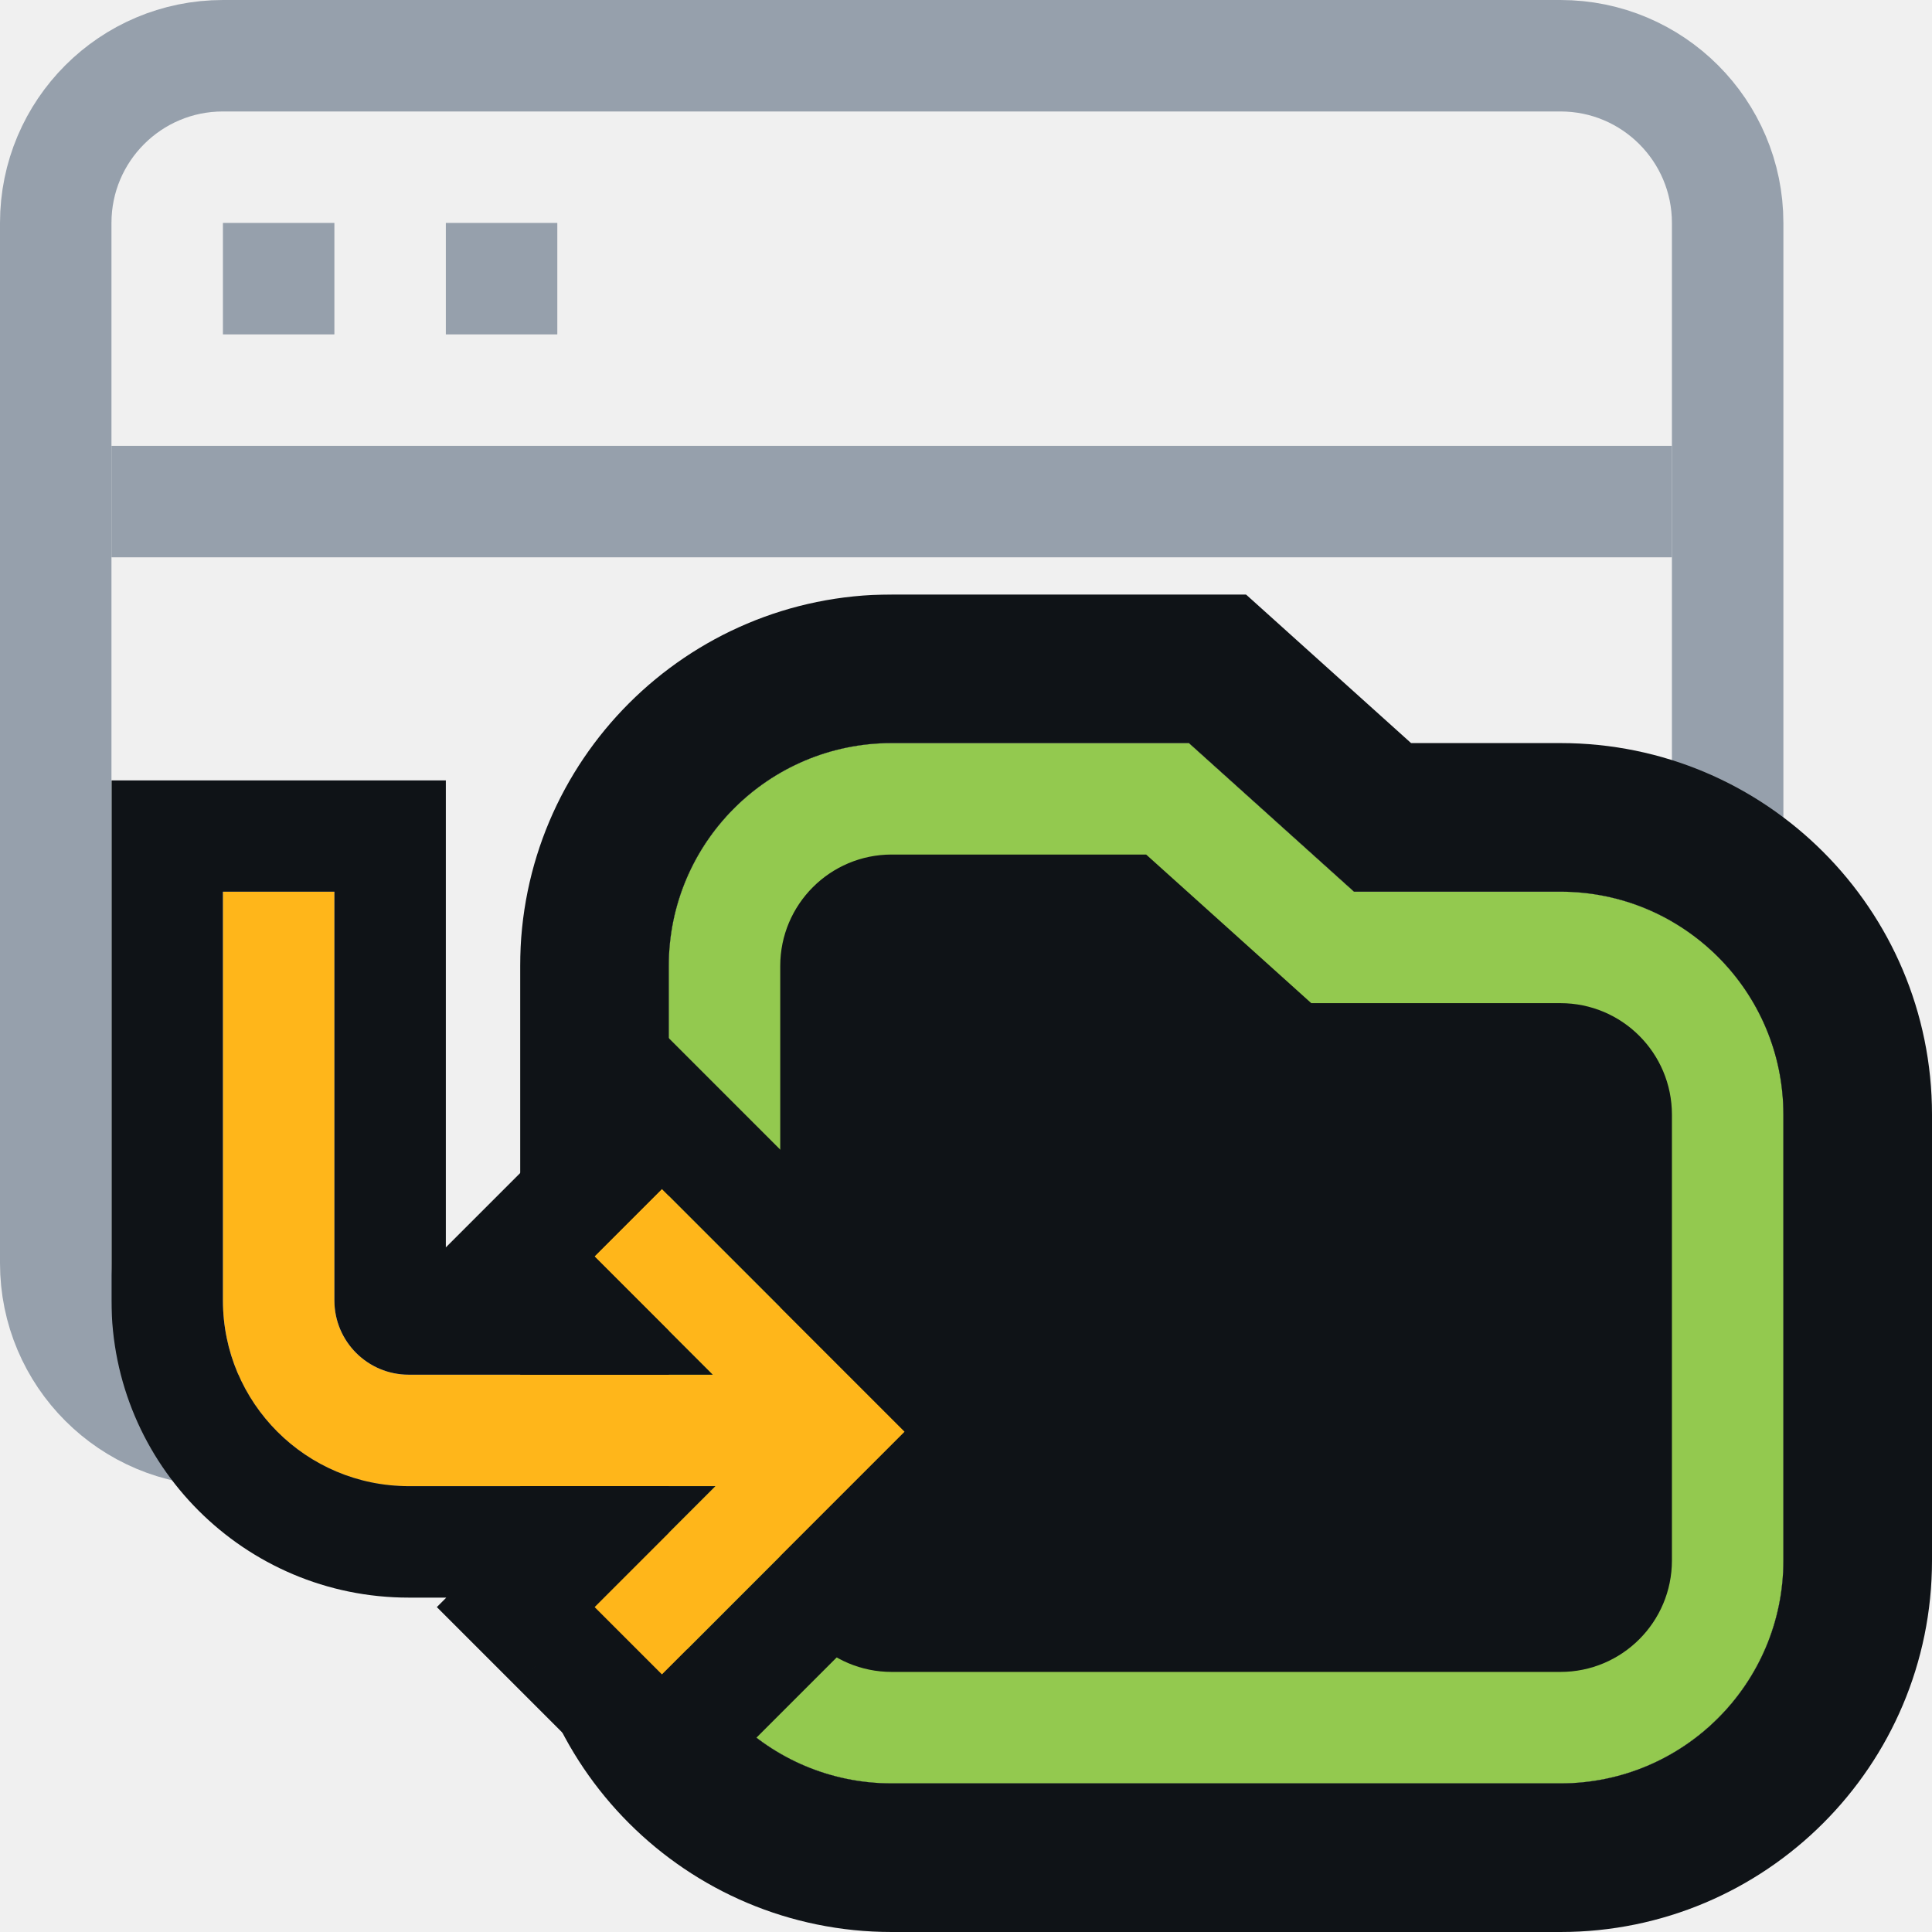
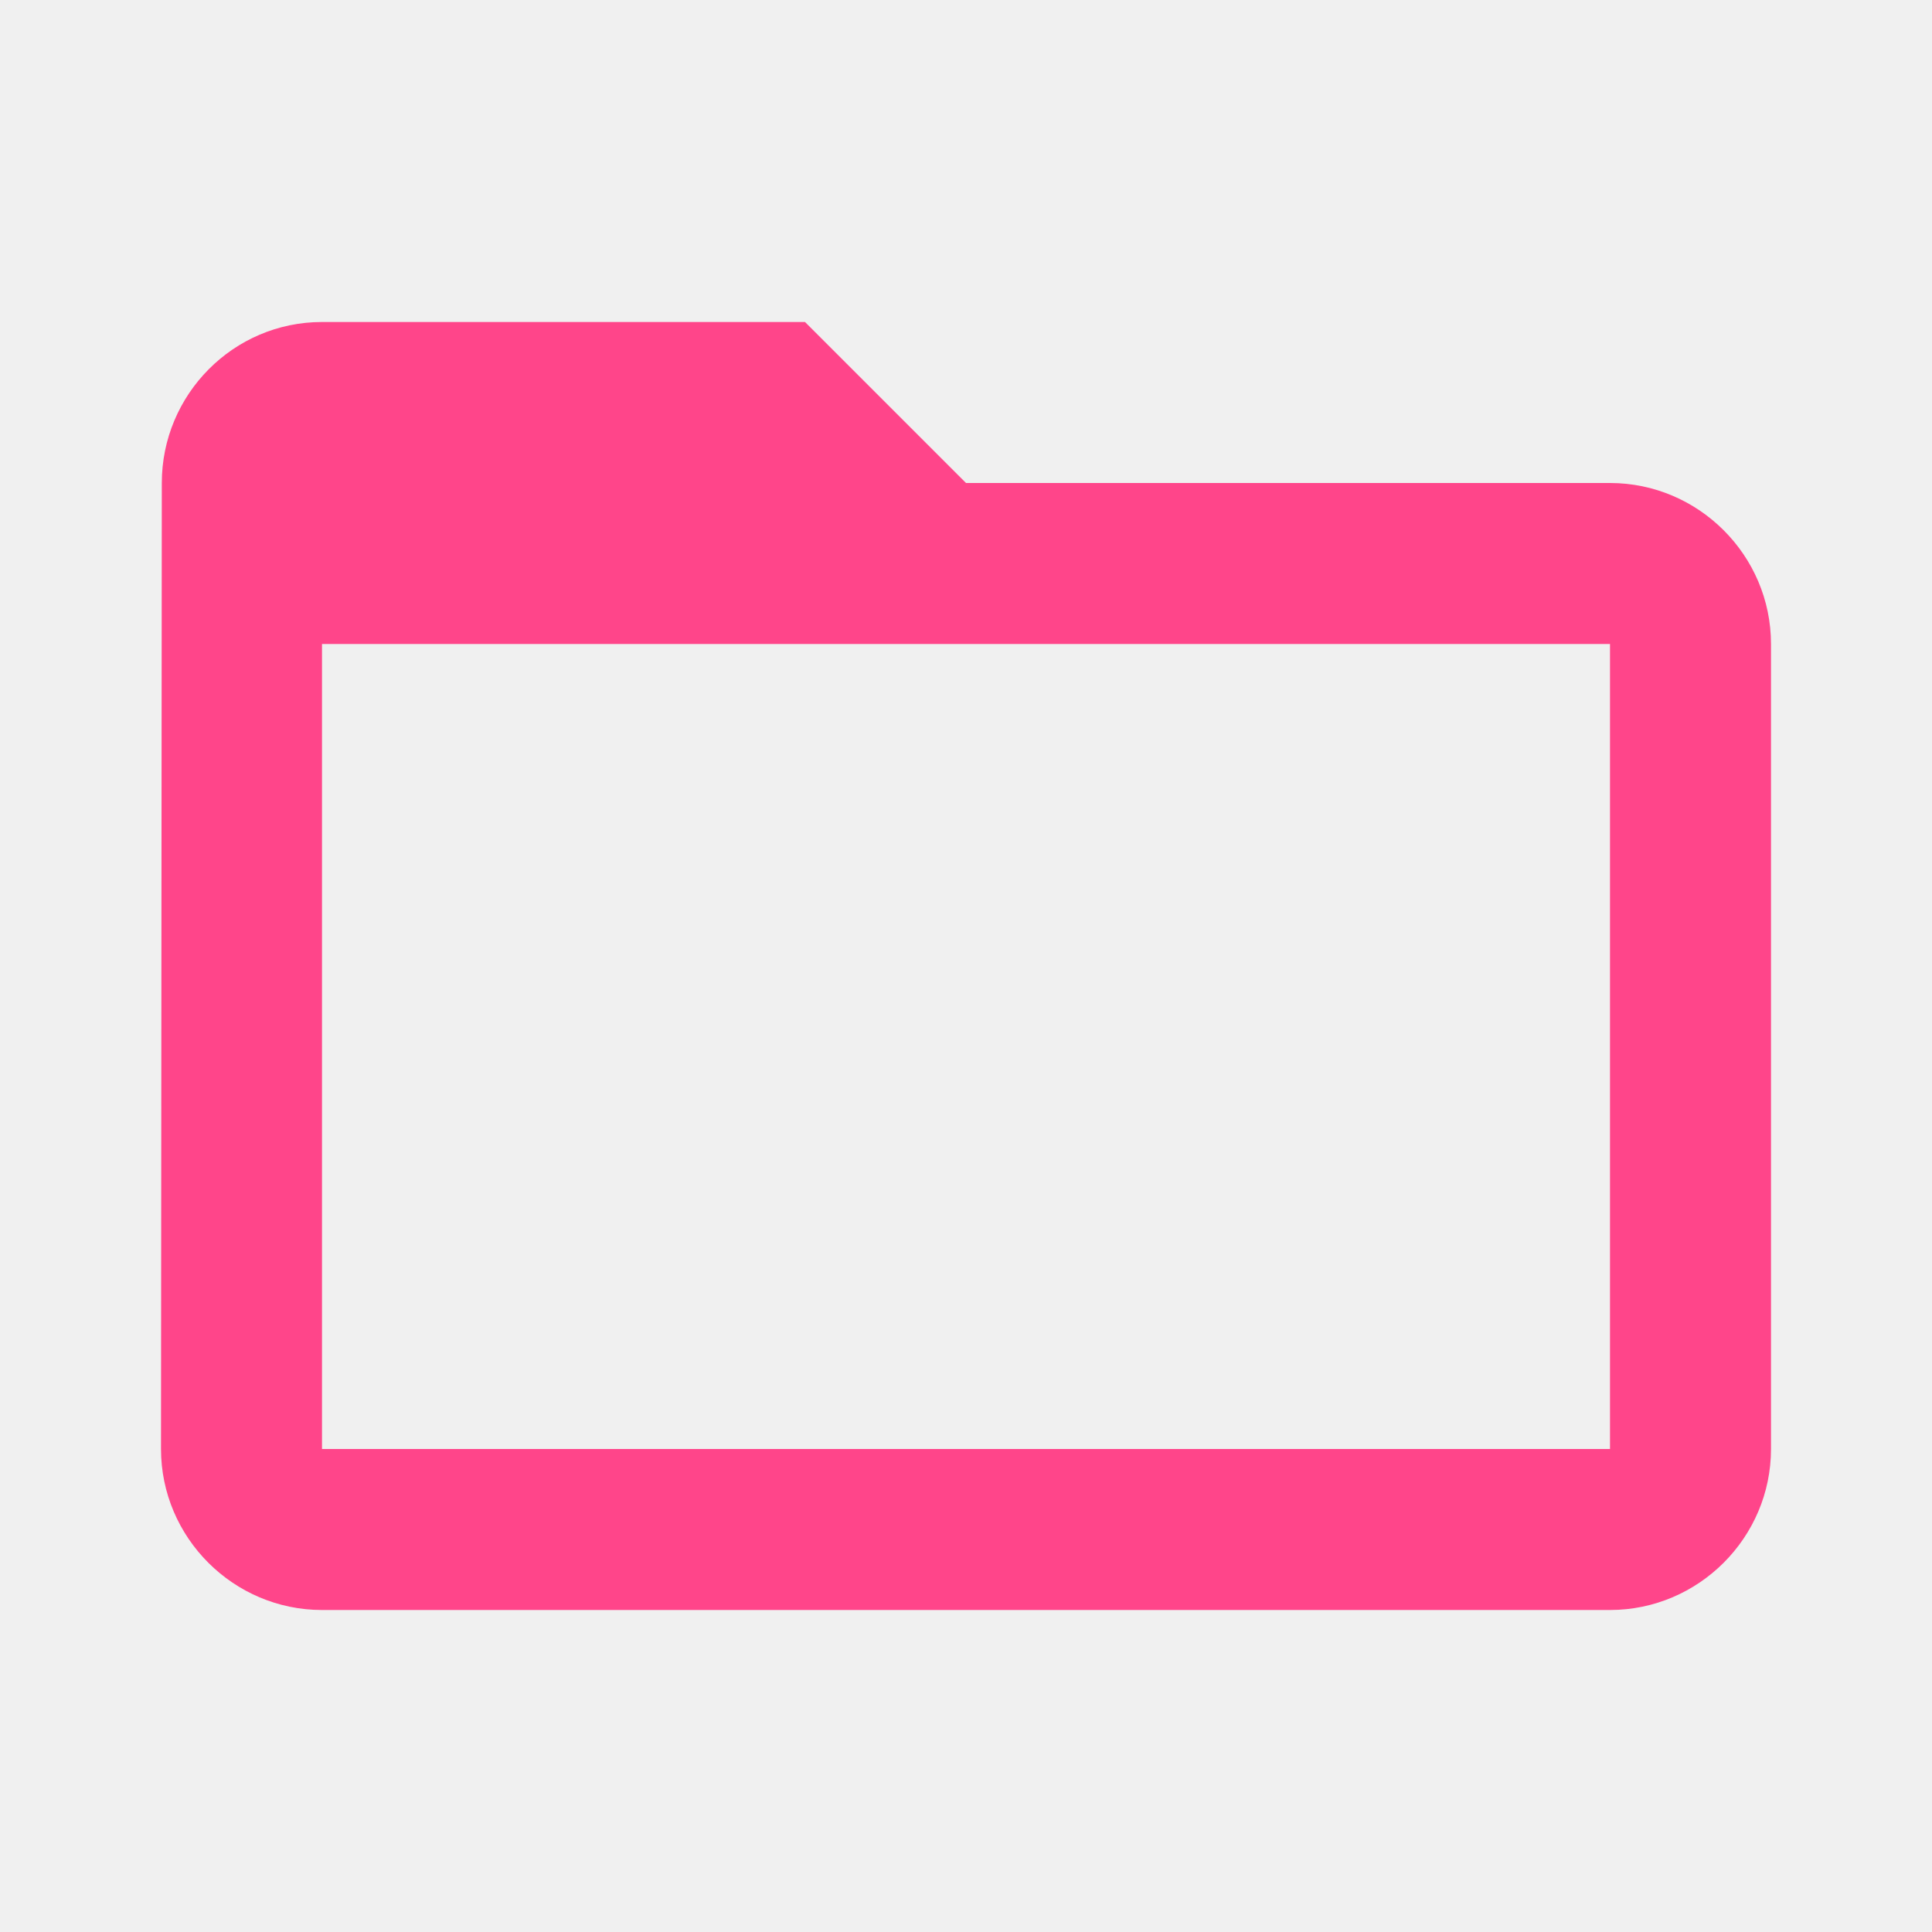
- <svg xmlns="http://www.w3.org/2000/svg" width="52" height="52" viewBox="0 0 52 52" fill="none">
-   <rect x="1.5" y="1.5" width="45" height="37" rx="4.5" stroke="#96A0AC" stroke-width="3" />
-   <rect x="6" y="6" width="3" height="3" fill="#96A0AC" />
-   <rect x="12" y="6" width="3" height="3" fill="#96A0AC" />
-   <rect x="3" y="12" width="42" height="3" fill="#96A0AC" />
-   <mask id="path-5-inside-1_222_3793" fill="white">
-     <path fill-rule="evenodd" clip-rule="evenodd" d="M24 20C20.686 20 18 22.686 18 26V30V39V42C18 45.314 20.686 48 24 48H42C45.314 48 48 45.314 48 42V30C48 26.686 45.314 24 42 24H36.444L32 20H24Z" />
-   </mask>
-   <path fill-rule="evenodd" clip-rule="evenodd" d="M24 20C20.686 20 18 22.686 18 26V30V39V42C18 45.314 20.686 48 24 48H42C45.314 48 48 45.314 48 42V30C48 26.686 45.314 24 42 24H36.444L32 20H24Z" fill="#0F1317" />
-   <path d="M36.444 24L34.438 26.23L35.293 27H36.444V24ZM32 20L34.007 17.77L33.151 17H32V20ZM21 26C21 24.343 22.343 23 24 23V17C19.029 17 15 21.029 15 26H21ZM21 30V26H15V30H21ZM21 39V30H15V39H21ZM21 42V39H15V42H21ZM24 45C22.343 45 21 43.657 21 42H15C15 46.971 19.029 51 24 51V45ZM42 45H24V51H42V45ZM45 42C45 43.657 43.657 45 42 45V51C46.971 51 51 46.971 51 42H45ZM45 30V42H51V30H45ZM42 27C43.657 27 45 28.343 45 30H51C51 25.029 46.971 21 42 21V27ZM36.444 27H42V21H36.444V27ZM29.993 22.23L34.438 26.23L38.451 21.77L34.007 17.77L29.993 22.23ZM24 23H32V17H24V23Z" fill="#93C94F" mask="url(#path-5-inside-1_222_3793)" />
-   <mask id="path-7-outside-2_222_3793" maskUnits="userSpaceOnUse" x="14" y="16" width="38" height="36" fill="black">
-     <rect fill="white" x="14" y="16" width="38" height="36" />
-     <path fill-rule="evenodd" clip-rule="evenodd" d="M24 20C20.686 20 18 22.686 18 26V30V39V42C18 45.314 20.686 48 24 48H42C45.314 48 48 45.314 48 42V30C48 26.686 45.314 24 42 24H36.444L32 20H24Z" />
-   </mask>
-   <path d="M36.444 24L33.769 26.973L34.91 28H36.444V24ZM32 20L34.676 17.027L33.535 16H32V20ZM22 26C22 24.895 22.895 24 24 24V16C18.477 16 14 20.477 14 26H22ZM22 30V26H14V30H22ZM22 39V30H14V39H22ZM22 42V39H14V42H22ZM24 44C22.895 44 22 43.105 22 42H14C14 47.523 18.477 52 24 52V44ZM42 44H24V52H42V44ZM44 42C44 43.105 43.105 44 42 44V52C47.523 52 52 47.523 52 42H44ZM44 30V42H52V30H44ZM42 28C43.105 28 44 28.895 44 30H52C52 24.477 47.523 20 42 20V28ZM36.444 28H42V20H36.444V28ZM29.324 22.973L33.769 26.973L39.12 21.027L34.676 17.027L29.324 22.973ZM24 24H32V16H24V24Z" fill="#0F1317" mask="url(#path-7-outside-2_222_3793)" />
-   <mask id="path-9-outside-3_222_3793" maskUnits="userSpaceOnUse" x="3" y="21" width="26" height="29" fill="black">
-     <rect fill="white" x="3" y="21" width="26" height="29" />
-     <path fill-rule="evenodd" clip-rule="evenodd" d="M6 24H9V35C9 36.105 9.895 37 11 37H19.184L16 33.816L17.816 32L24.351 38.535L17.816 45.071L16 43.255L19.255 40H11C8.239 40 6 37.761 6 35V24Z" />
-   </mask>
-   <path fill-rule="evenodd" clip-rule="evenodd" d="M6 24H9V35C9 36.105 9.895 37 11 37H19.184L16 33.816L17.816 32L24.351 38.535L17.816 45.071L16 43.255L19.255 40H11C8.239 40 6 37.761 6 35V24Z" fill="#FFB61A" />
-   <path d="M9 24H12V21H9V24ZM6 24V21H3V24H6ZM19.184 37V40H26.427L21.306 34.879L19.184 37ZM16 33.816L13.879 31.694L11.757 33.816L13.879 35.937L16 33.816ZM17.816 32L19.937 29.879L17.816 27.757L15.694 29.879L17.816 32ZM24.351 38.535L26.472 40.657L28.594 38.535L26.472 36.414L24.351 38.535ZM17.816 45.071L15.694 47.192L17.816 49.313L19.937 47.192L17.816 45.071ZM16 43.255L13.879 41.134L11.757 43.255L13.879 45.377L16 43.255ZM19.255 40L21.377 42.121L26.498 37H19.255V40ZM9 21H6V27H9V21ZM12 35V24H6V35H12ZM11 34C11.552 34 12 34.448 12 35H6C6 37.761 8.239 40 11 40V34ZM19.184 34H11V40H19.184V34ZM13.879 35.937L17.063 39.121L21.306 34.879L18.121 31.694L13.879 35.937ZM15.694 29.879L13.879 31.694L18.121 35.937L19.937 34.121L15.694 29.879ZM26.472 36.414L19.937 29.879L15.694 34.121L22.23 40.657L26.472 36.414ZM19.937 47.192L26.472 40.657L22.23 36.414L15.694 42.95L19.937 47.192ZM13.879 45.377L15.694 47.192L19.937 42.95L18.121 41.134L13.879 45.377ZM17.134 37.879L13.879 41.134L18.121 45.377L21.377 42.121L17.134 37.879ZM11 43H19.255V37H11V43ZM3 35C3 39.418 6.582 43 11 43V37C9.895 37 9 36.105 9 35H3ZM3 24V35H9V24H3Z" fill="#0F1317" mask="url(#path-9-outside-3_222_3793)" />
+ <svg xmlns="http://www.w3.org/2000/svg" width="36" height="36" viewBox="0 0 36 36" fill="none">
+   <path d="M30 9H18L15 6H6C4.35 6 3.015 7.35 3.015 9L3 27C3 28.65 4.35 30 6 30H30C31.65 30 33 28.65 33 27V12C33 10.35 31.65 9 30 9ZM30 27H6V12H30V27Z" fill="#FF458A" />
</svg>
